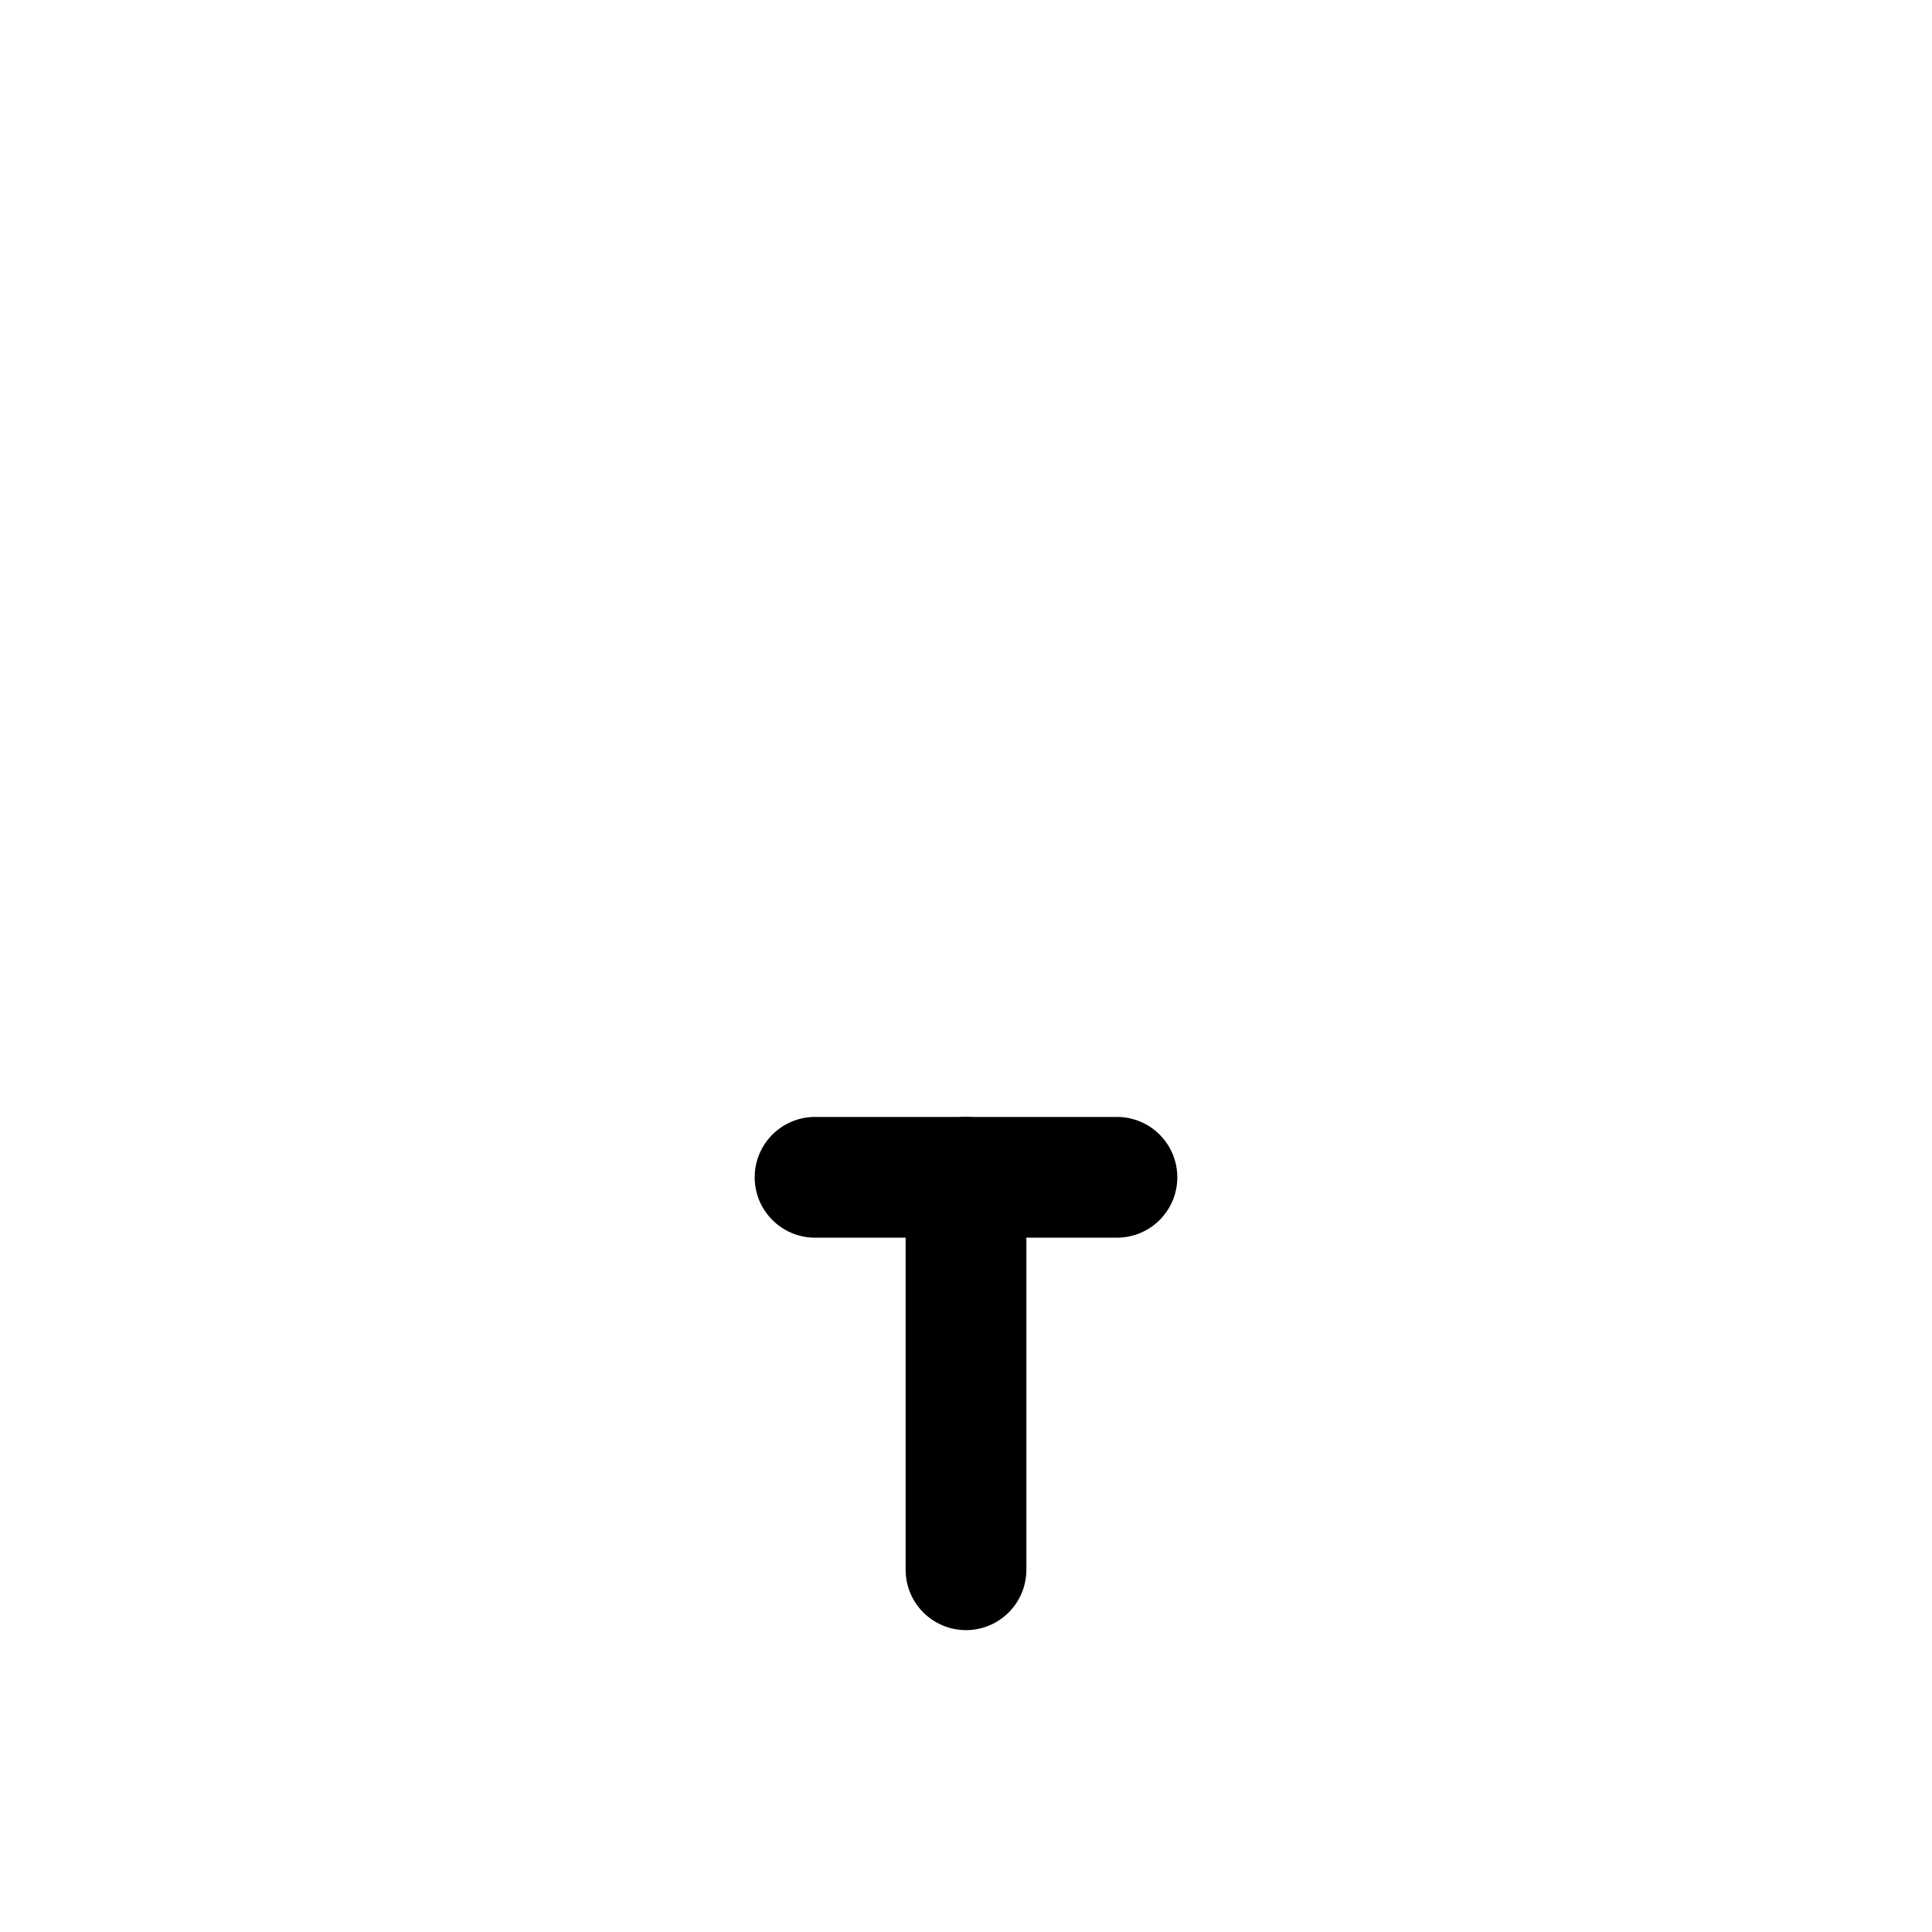
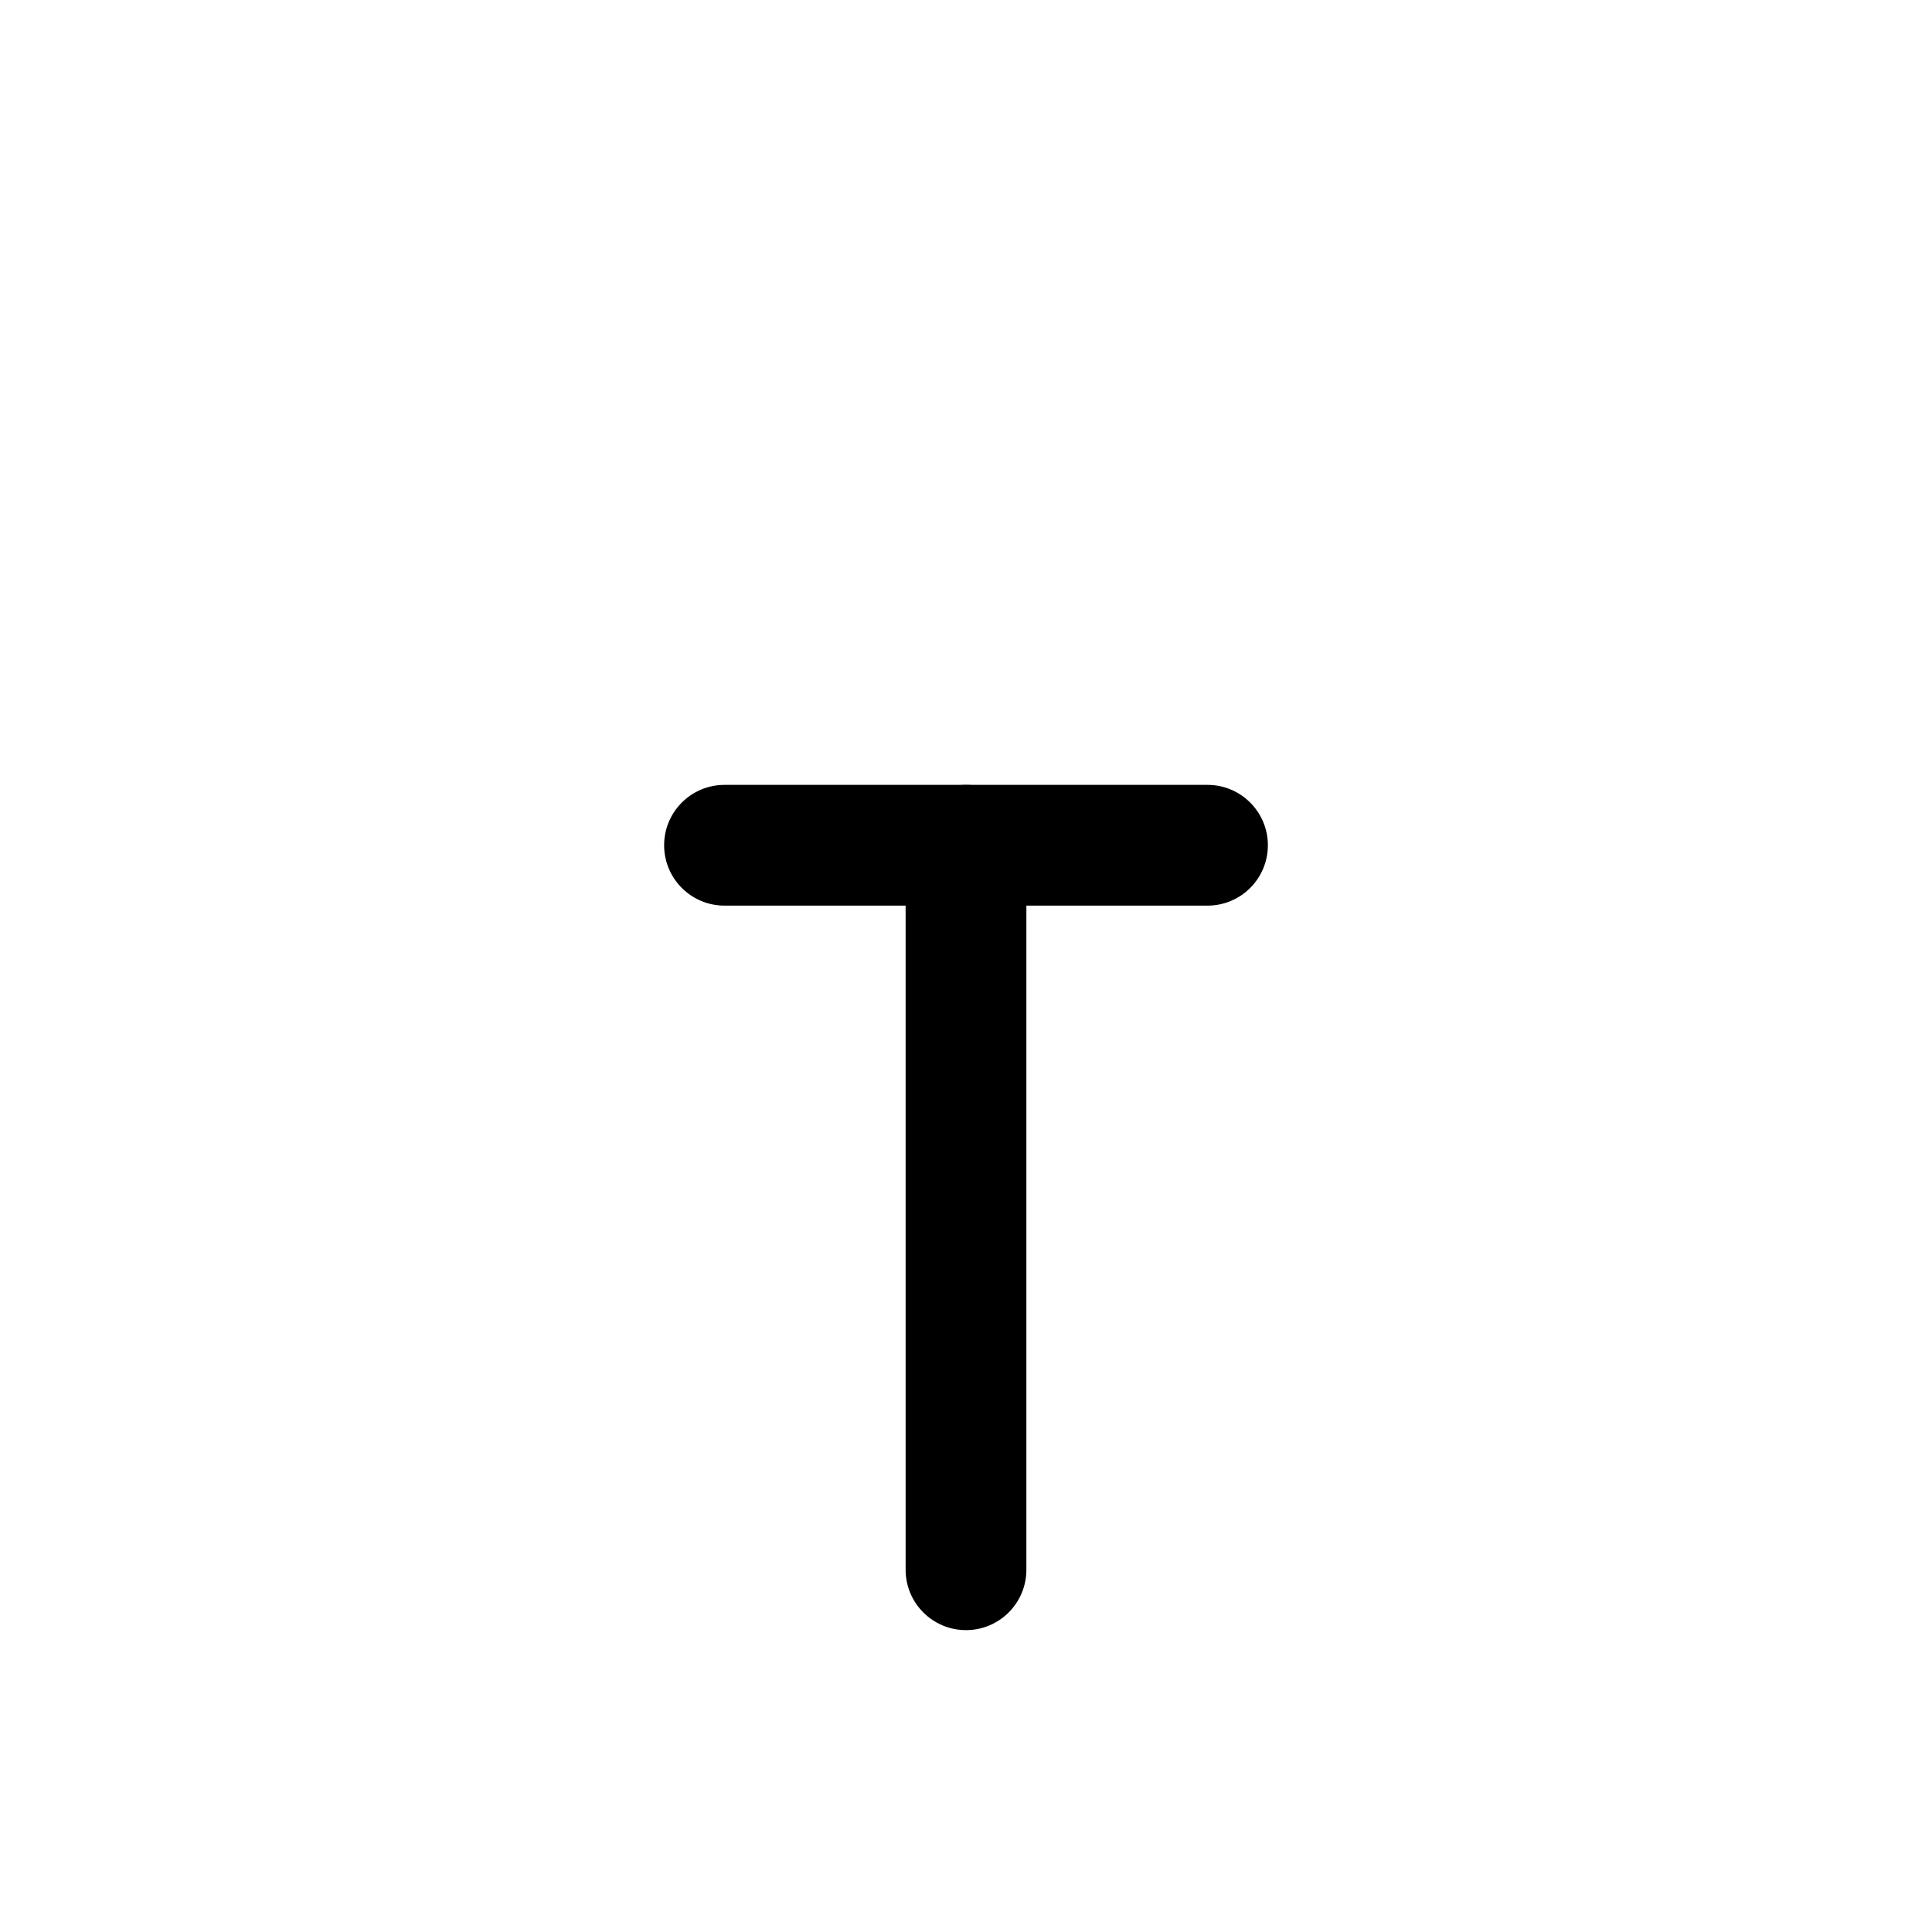
<svg xmlns="http://www.w3.org/2000/svg" viewBox="0 0 256 256" fill="currentColor">
-   <rect x="100" y="148" width="56" height="16" rx="8" />
-   <rect x="120" y="148" width="16" height="68" rx="8" />
+   <rect x="88" y="104" width="80" height="16" rx="8" />
+   <rect x="120" y="104" width="16" height="112" rx="8" />
</svg>
